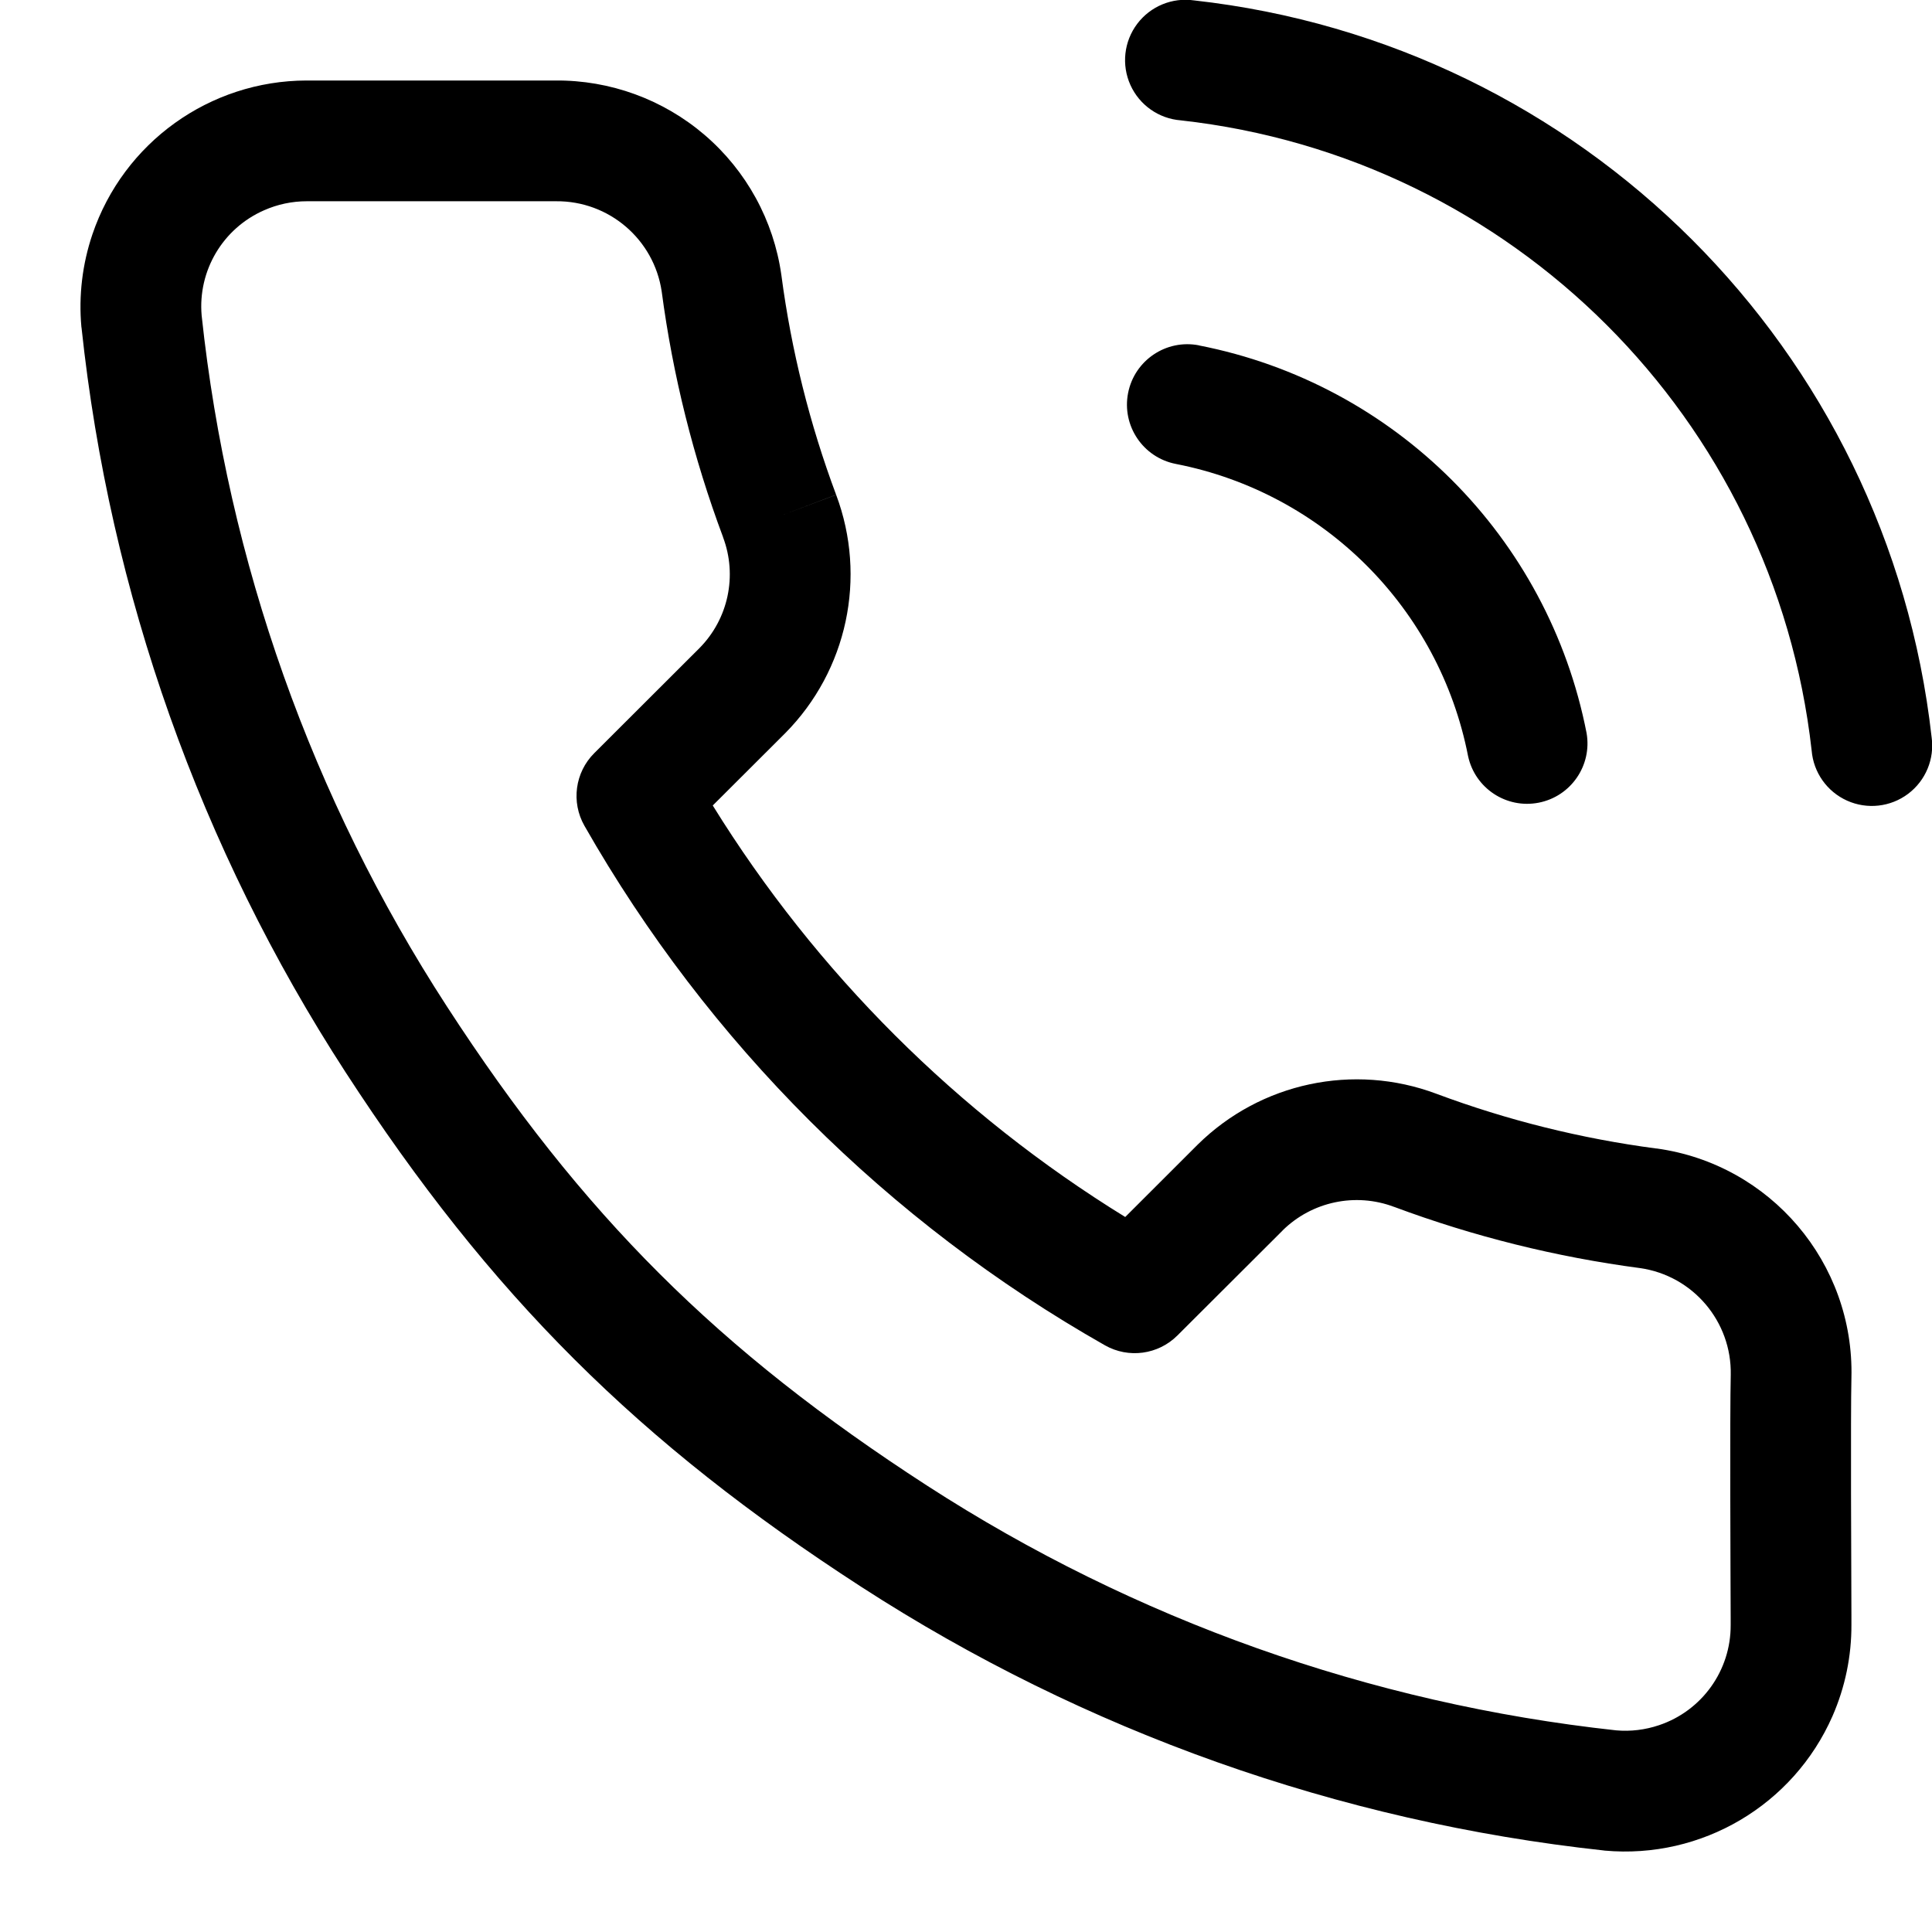
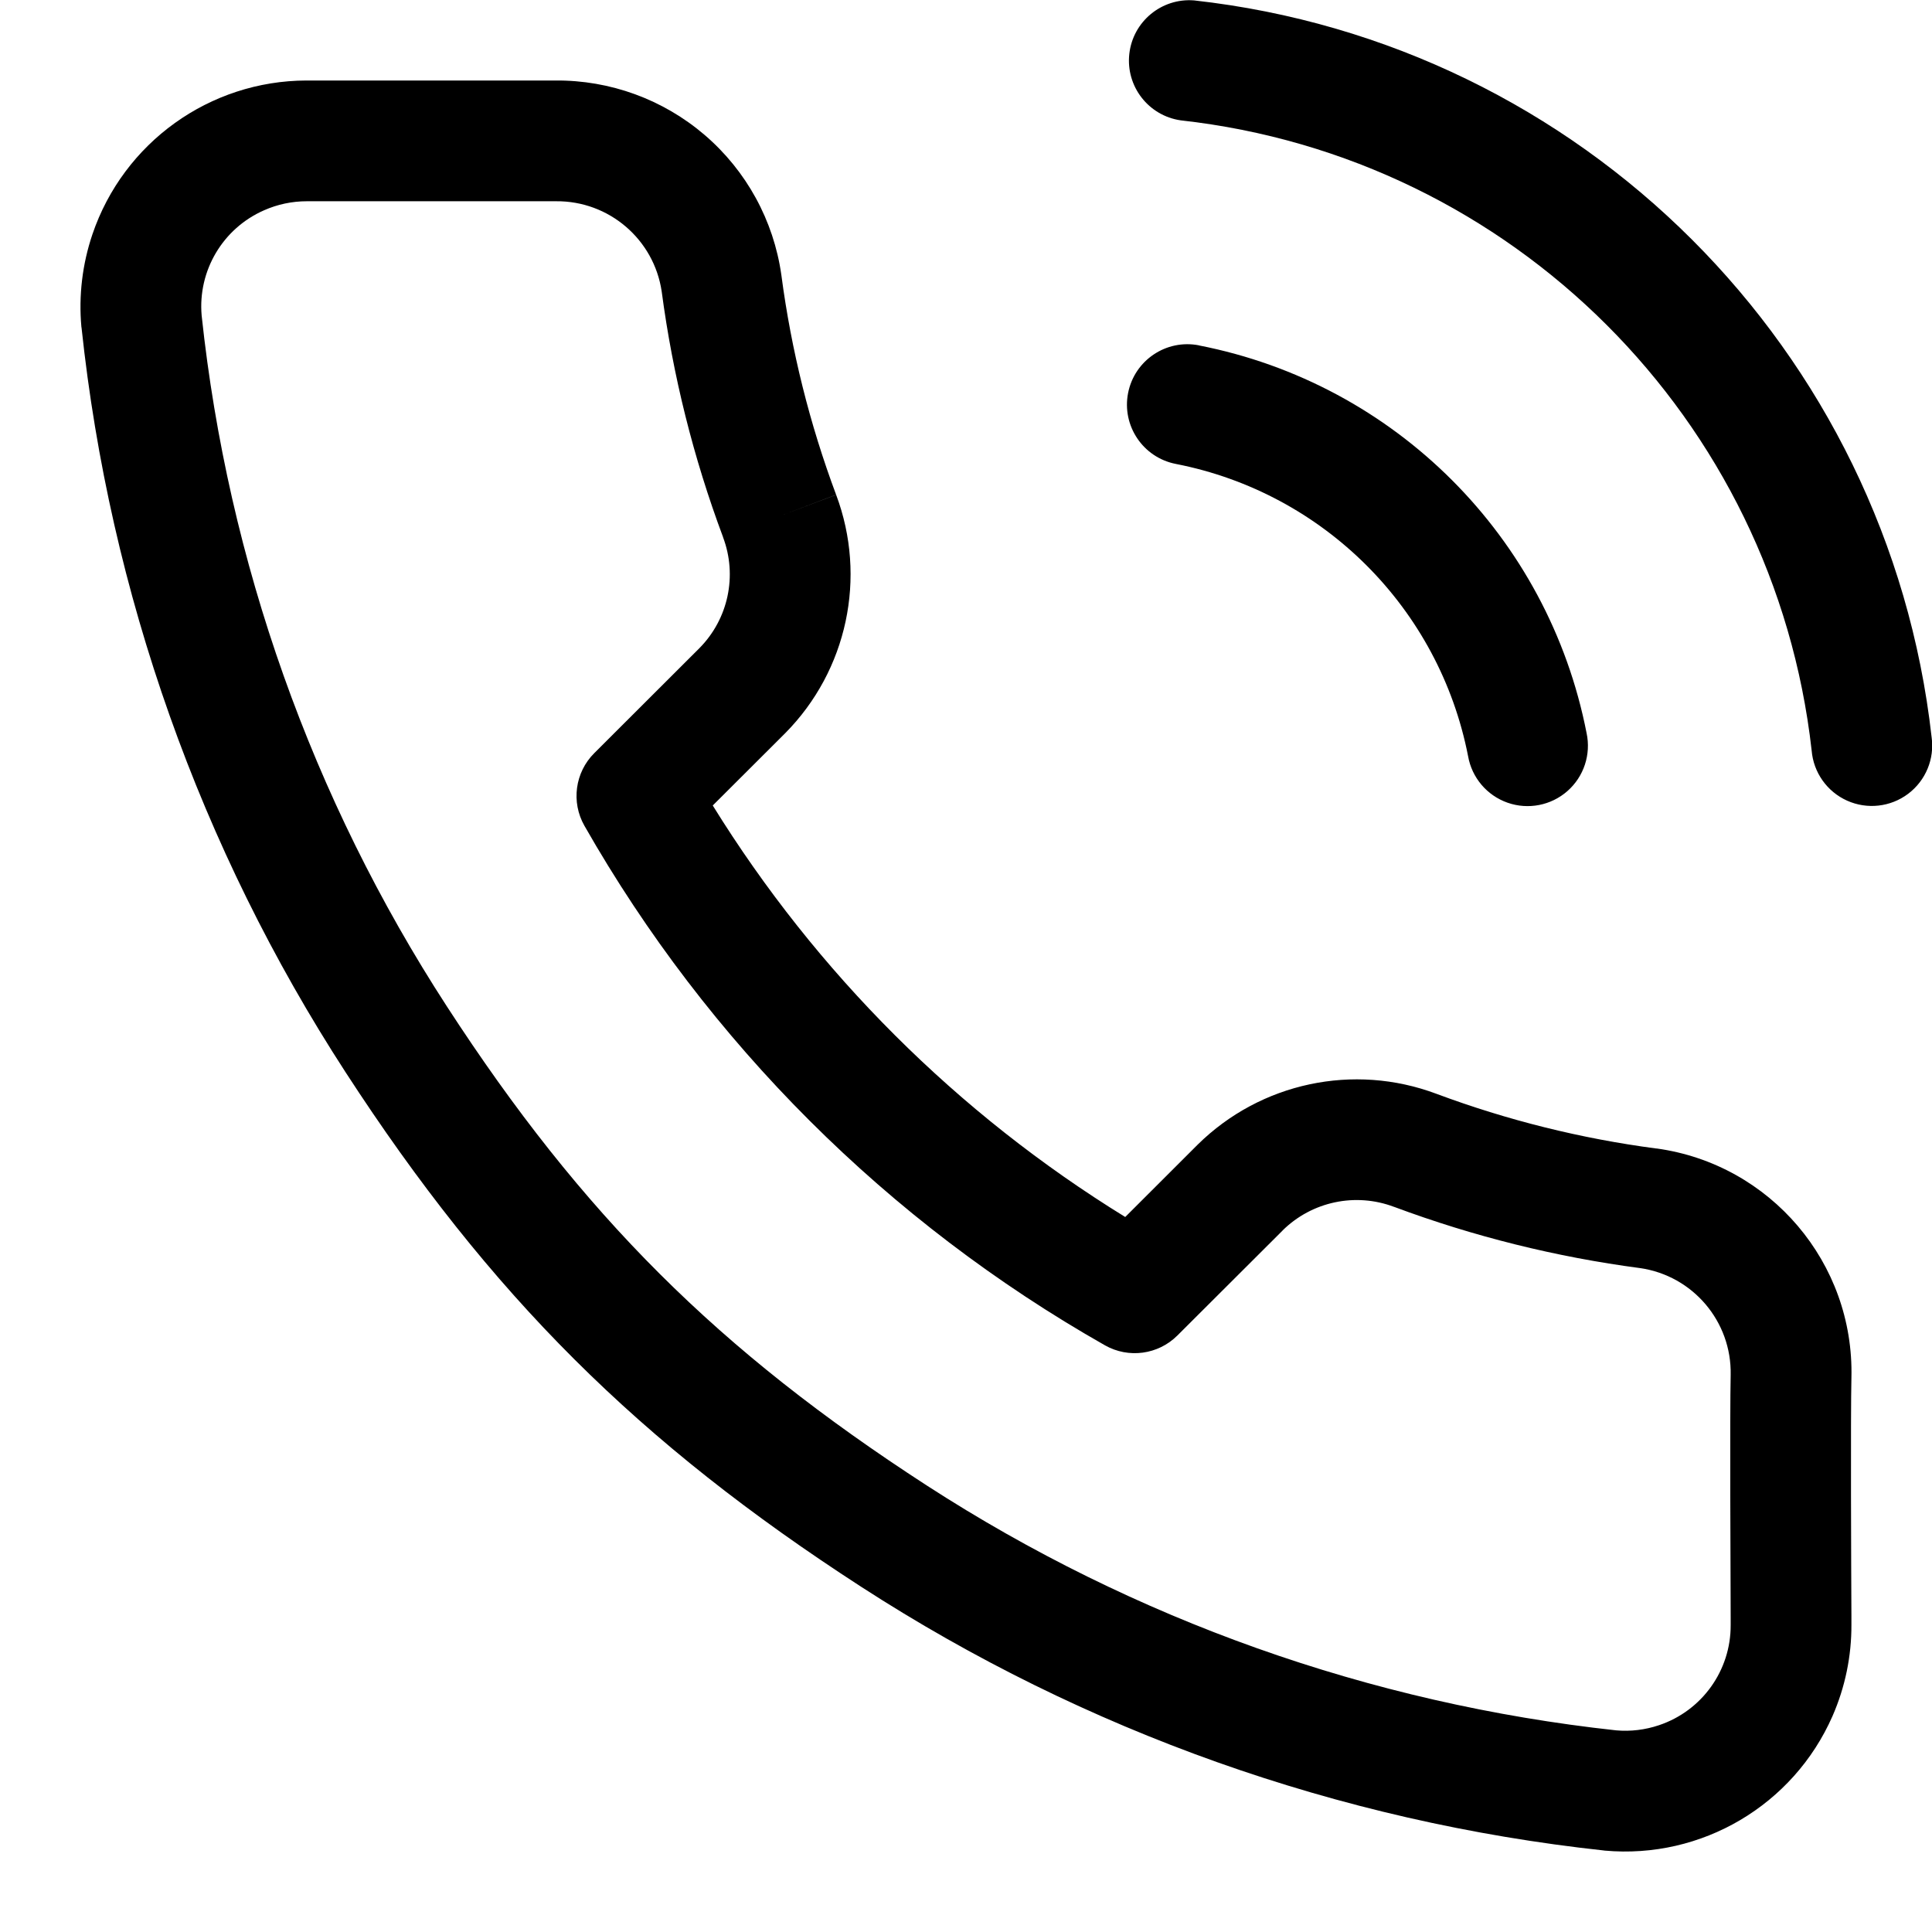
<svg xmlns="http://www.w3.org/2000/svg" width="24" height="24" fill="none" viewBox="0 0 24 24">
  <g fill="currentColor">
-     <path d="M14.833.005a.75.75 0 10-.166 1.49 8.873 8.873 0 017.838 7.828.75.75 0 101.49-.167A10.373 10.373 0 0014.833.005zM14.894 4.29a.75.75 0 10-.288 1.473 4.596 4.596 0 013.631 3.63.75.75 0 001.472-.287 6.097 6.097 0 00-4.815-4.815z" />
-     <path fill-rule="evenodd" d="M8.755 1.678A2.814 2.814 0 006.898 1h-3.09a2.815 2.815 0 00-2.66 1.911c-.125.37-.172.76-.137 1.15l.002.011a21.082 21.082 0 003.28 9.248c1.8 2.773 3.642 4.604 6.407 6.393a21.175 21.175 0 009.221 3.274l.014.002a2.815 2.815 0 002.829-1.671c.157-.359.237-.746.235-1.137v-.105c-.002-.539-.011-2.508 0-2.96a2.804 2.804 0 00-2.418-2.849h-.007c-.933-.123-1.85-.351-2.731-.68a2.815 2.815 0 00-2.965.632l-.9.899a15.726 15.726 0 01-5.124-5.112l.897-.895.003-.003a2.806 2.806 0 00.633-2.961 12.436 12.436 0 01-.68-2.726l-.001-.007a2.806 2.806 0 00-.951-1.736zM6.909 2.5A1.314 1.314 0 018.22 3.622c.138 1.042.394 2.066.762 3.05v.002a1.304 1.304 0 01-.293 1.377L7.382 9.356a.75.75 0 00-.122.902 17.226 17.226 0 006.466 6.454.75.75 0 00.9-.122l1.306-1.303.001-.002a1.313 1.313 0 011.384-.293h.001c.987.368 2.012.623 3.057.761a1.313 1.313 0 011.125 1.326c-.012.479-.003 2.48-.001 3.007v.101a1.305 1.305 0 01-.89 1.244c-.172.058-.353.08-.533.064a19.673 19.673 0 01-8.561-3.041c-2.59-1.676-4.28-3.357-5.963-5.951A19.582 19.582 0 012.505 3.92a1.303 1.303 0 01.776-1.308c.167-.074.347-.112.53-.112h3.098zm3.478 3.647v-.001l-.702.264.702-.263z" clip-rule="evenodd" />
+     <path d="M14.833.005a.75.75 0 00-.166 1.49 8.873 8.873 0 017.838 7.828.75.75 0 101.49-.167A10.373 10.373 0 0014.833.005zM14.894 4.29a.75.75 0 10-.288 1.473 4.596 4.596 0 013.631 3.63.75.75 0 101.472-.287 6.096 6.096 0 00-4.815-4.815z" />
+     <path fill-rule="evenodd" d="M8.755 1.678A2.814 2.814 0 006.898 1h-3.09a2.815 2.815 0 00-2.66 1.911c-.125.37-.172.76-.137 1.15l.002.01a21.082 21.082 0 003.28 9.249c1.8 2.773 3.642 4.604 6.407 6.393a21.173 21.173 0 009.221 3.274l.014.002a2.815 2.815 0 002.829-1.671c.157-.359.237-.746.235-1.137v-.105c-.003-.539-.011-2.508 0-2.96a2.805 2.805 0 00-2.418-2.849h-.007c-.933-.123-1.85-.351-2.732-.68a2.815 2.815 0 00-2.964.632l-.9.899a15.724 15.724 0 01-5.124-5.112l.897-.895.003-.003a2.806 2.806 0 00.633-2.961 12.436 12.436 0 01-.68-2.726l-.001-.007a2.806 2.806 0 00-.951-1.736zM6.909 2.5A1.314 1.314 0 018.22 3.622c.138 1.042.394 2.066.762 3.05v.002a1.304 1.304 0 01-.293 1.377L7.382 9.356a.75.75 0 00-.122.902 17.226 17.226 0 006.466 6.454.75.75 0 00.9-.122l1.306-1.303.001-.002a1.311 1.311 0 011.384-.293h.001c.987.368 2.012.623 3.057.761a1.313 1.313 0 011.124 1.326c-.011.479-.002 2.48 0 3.007v.101a1.305 1.305 0 01-.89 1.244c-.172.058-.353.08-.533.064a19.676 19.676 0 01-8.562-3.041c-2.588-1.676-4.278-3.357-5.962-5.951A19.582 19.582 0 012.505 3.92a1.303 1.303 0 01.776-1.308c.167-.074.347-.112.53-.112h3.098zm3.478 3.647v-.001l-.702.264.702-.263z" clip-rule="evenodd" />
  </g>
</svg>
